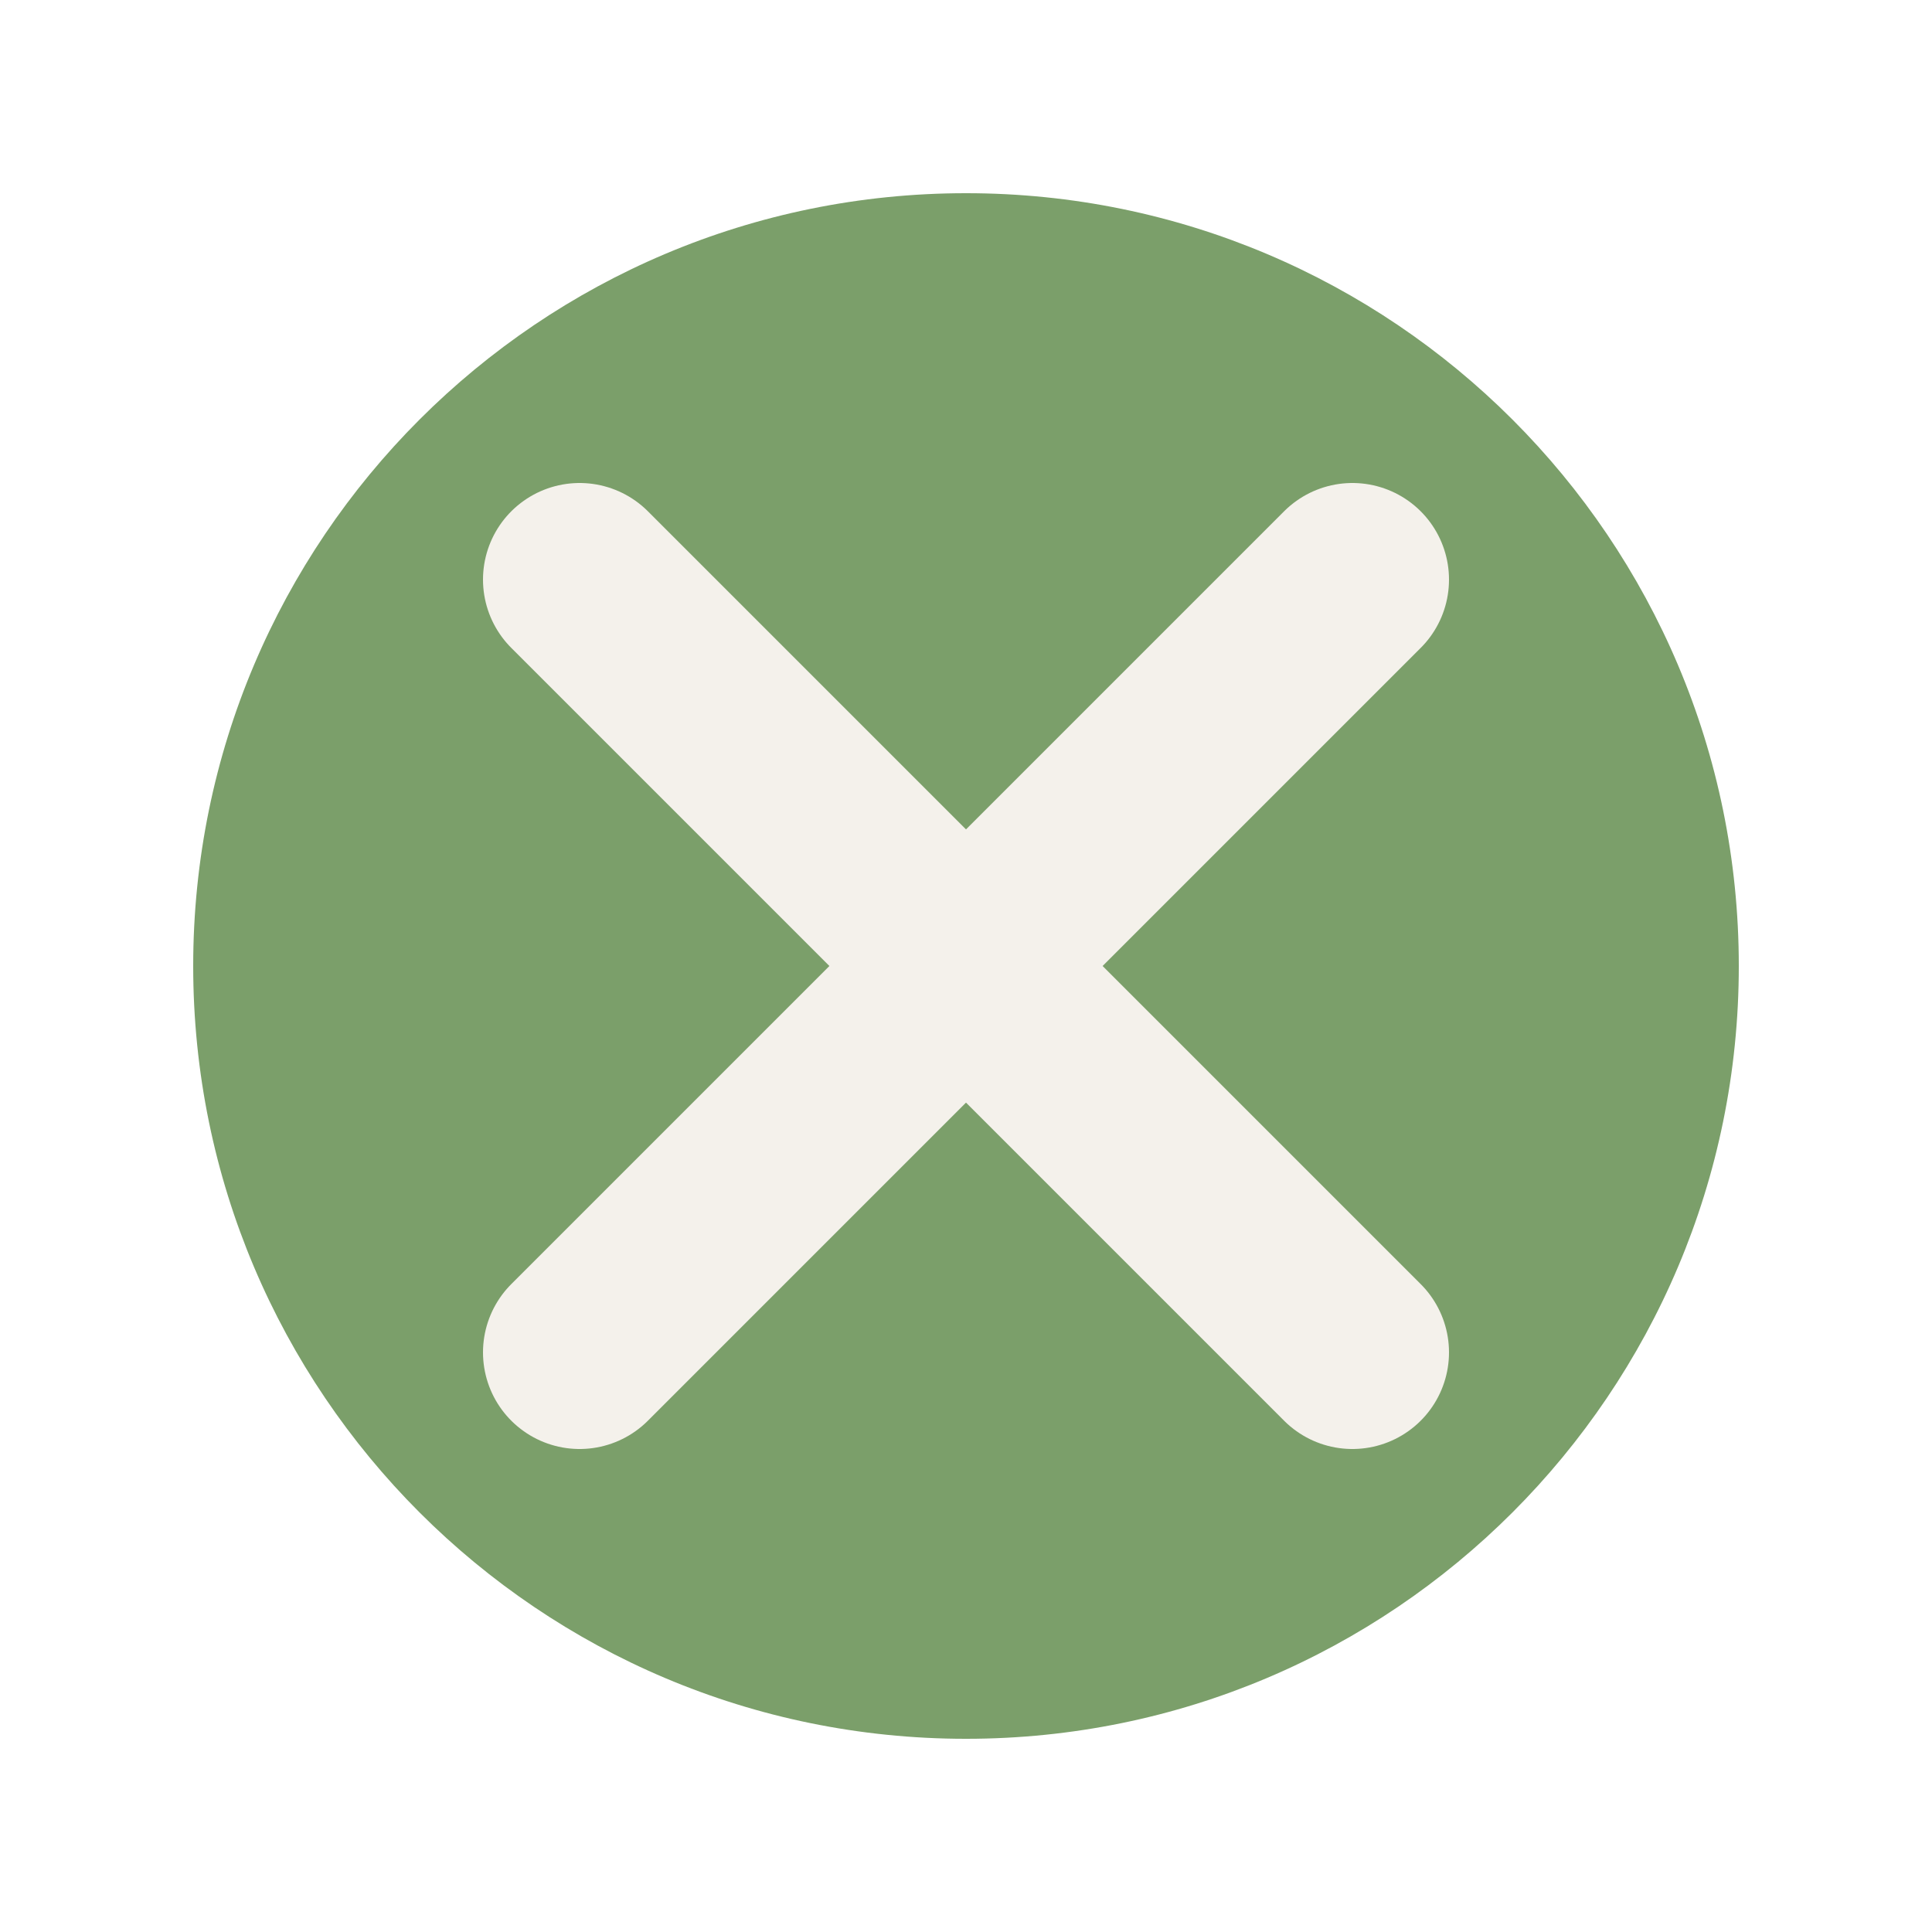
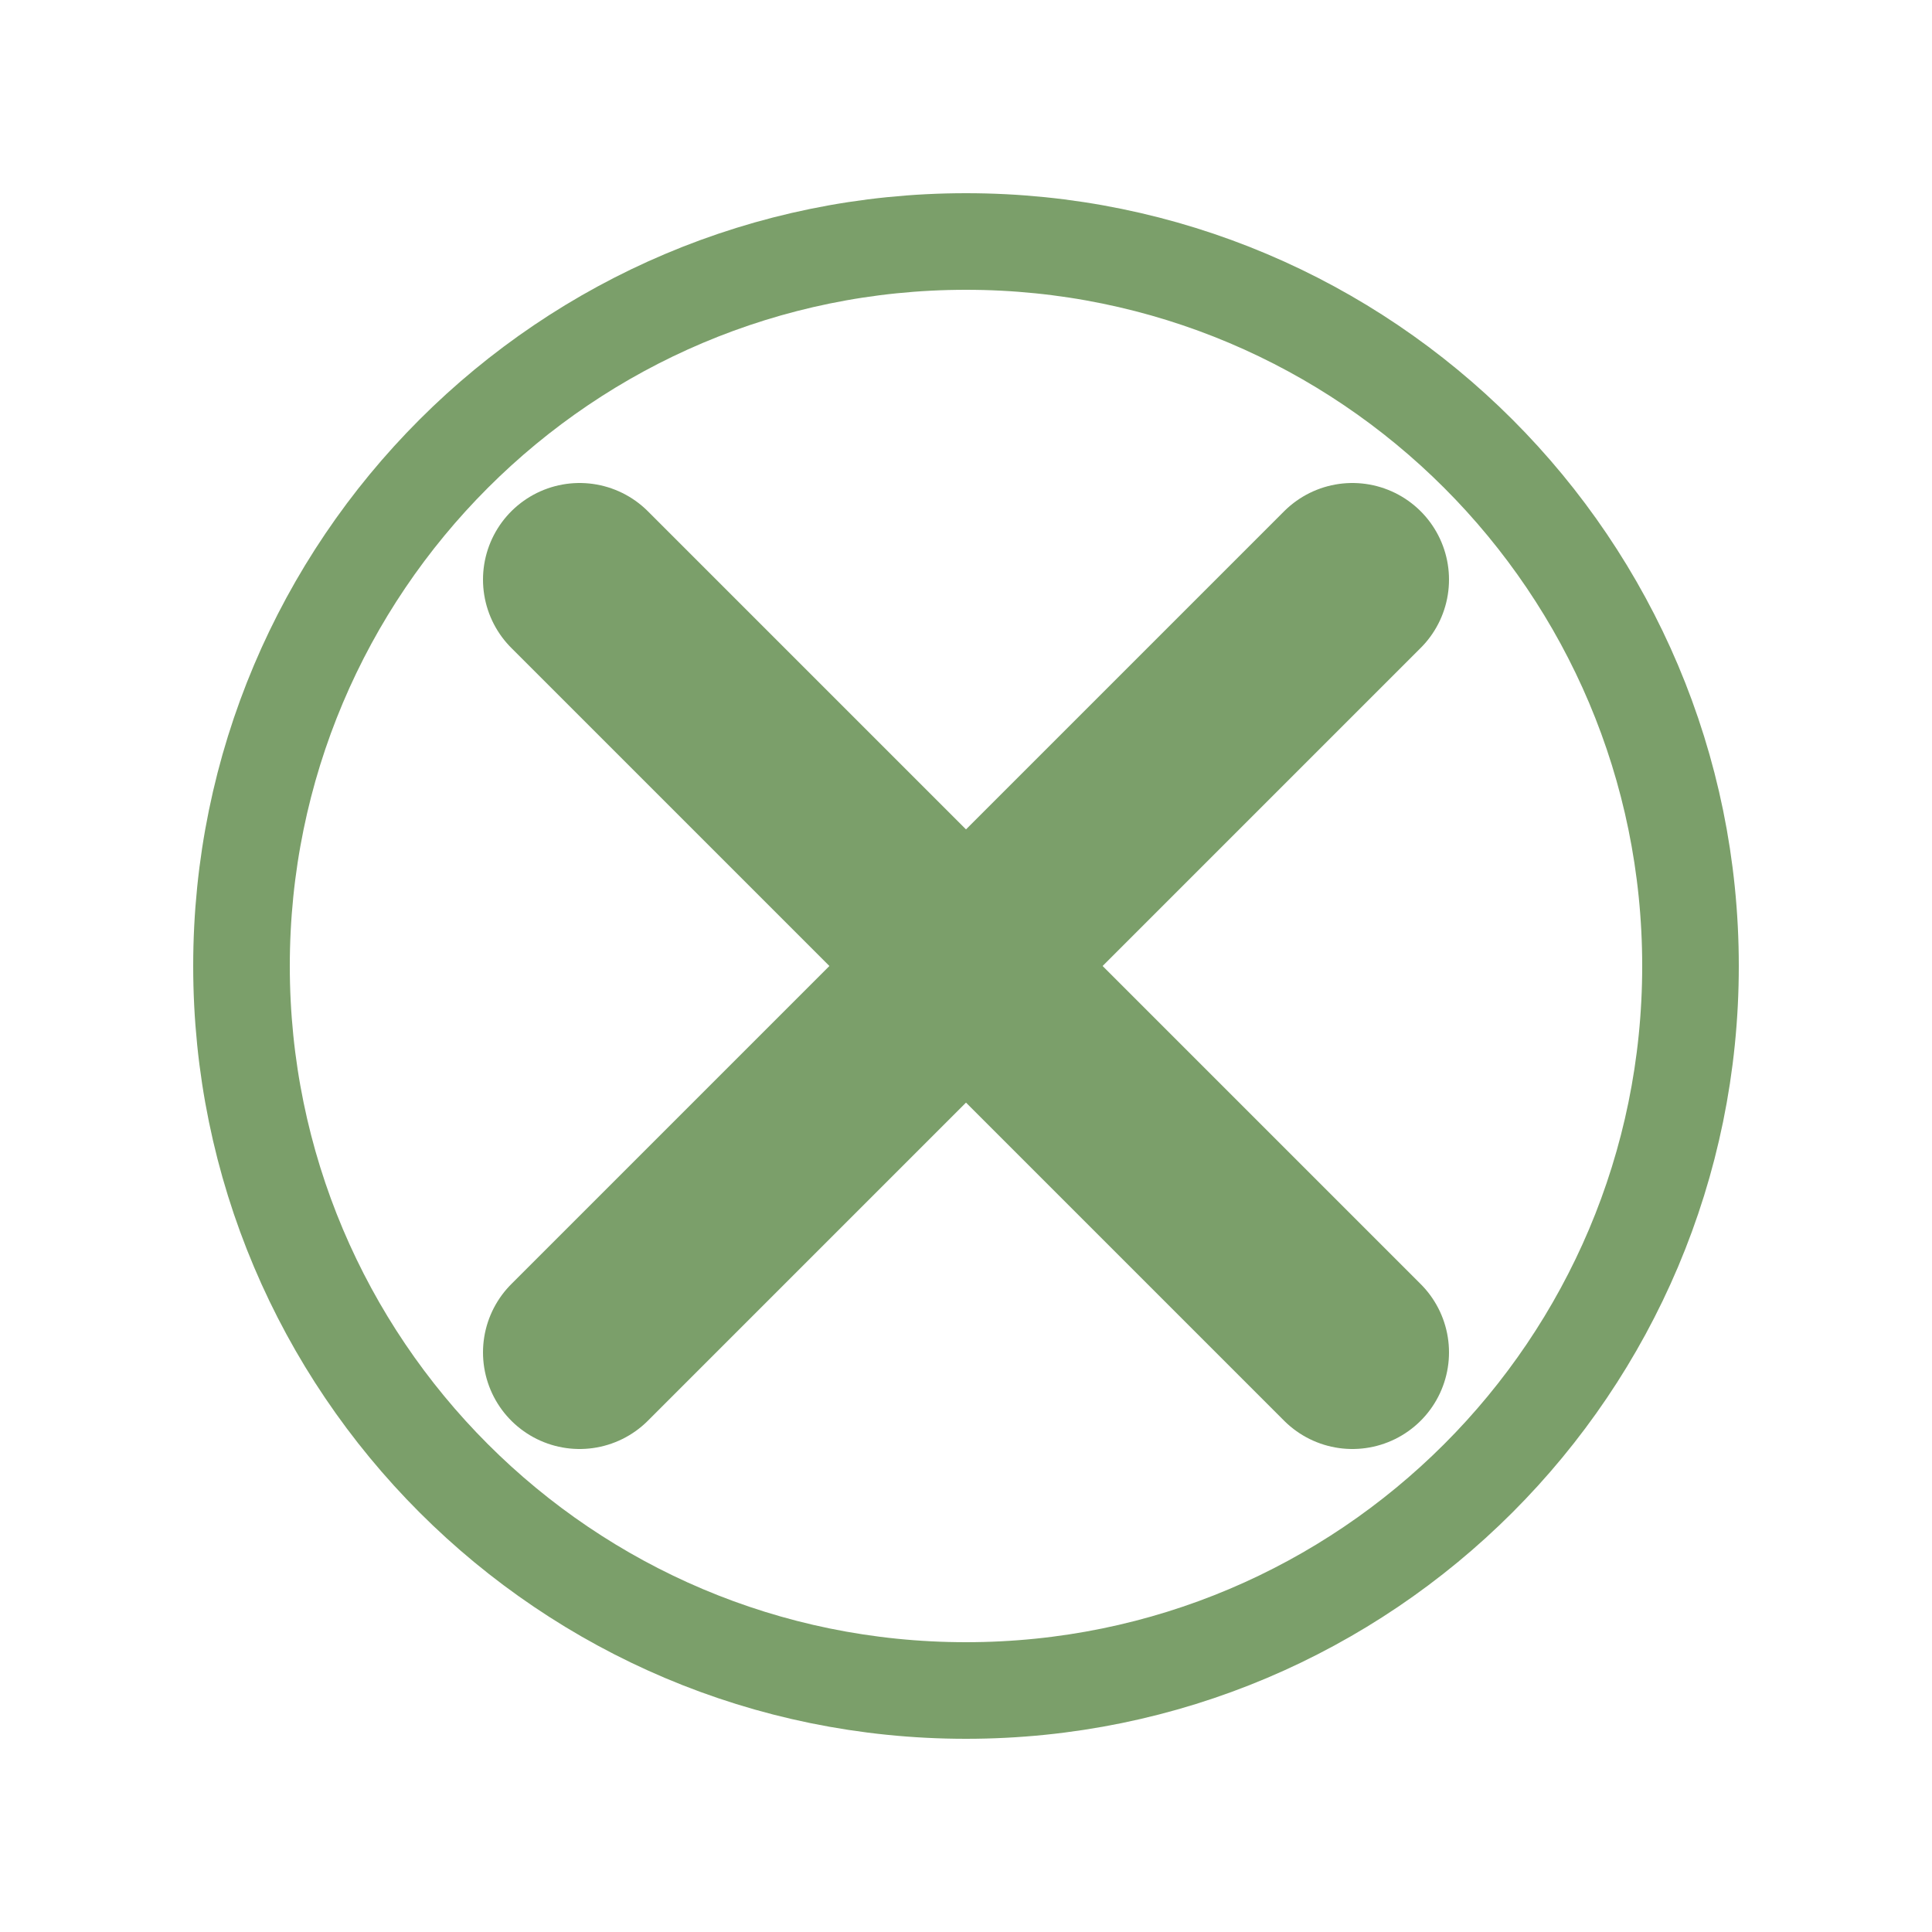
<svg xmlns="http://www.w3.org/2000/svg" width="100" height="100">
-   <circle cx="50" cy="50" r="40" fill="#7b9f6a" />
-   <line x1="30" y1="30" x2="70" y2="70" stroke="#F4F1EB" stroke-width="10" stroke-linecap="round" />
-   <line x1="30" y1="70" x2="70%" y2="30" stroke="#F4F1EB" stroke-width="10" stroke-linecap="round" />
+   <circle cx="50" cy="50" r="37.5" fill="none" stroke="#7b9f6a" stroke-width="5" />
+   <line x1="30" y1="30" x2="70" y2="70" stroke="#7b9f6a" stroke-width="10" stroke-linecap="round" />
+   <line x1="30" y1="70" x2="70%" y2="30" stroke="#7b9f6a" stroke-width="10" stroke-linecap="round" />
</svg>
